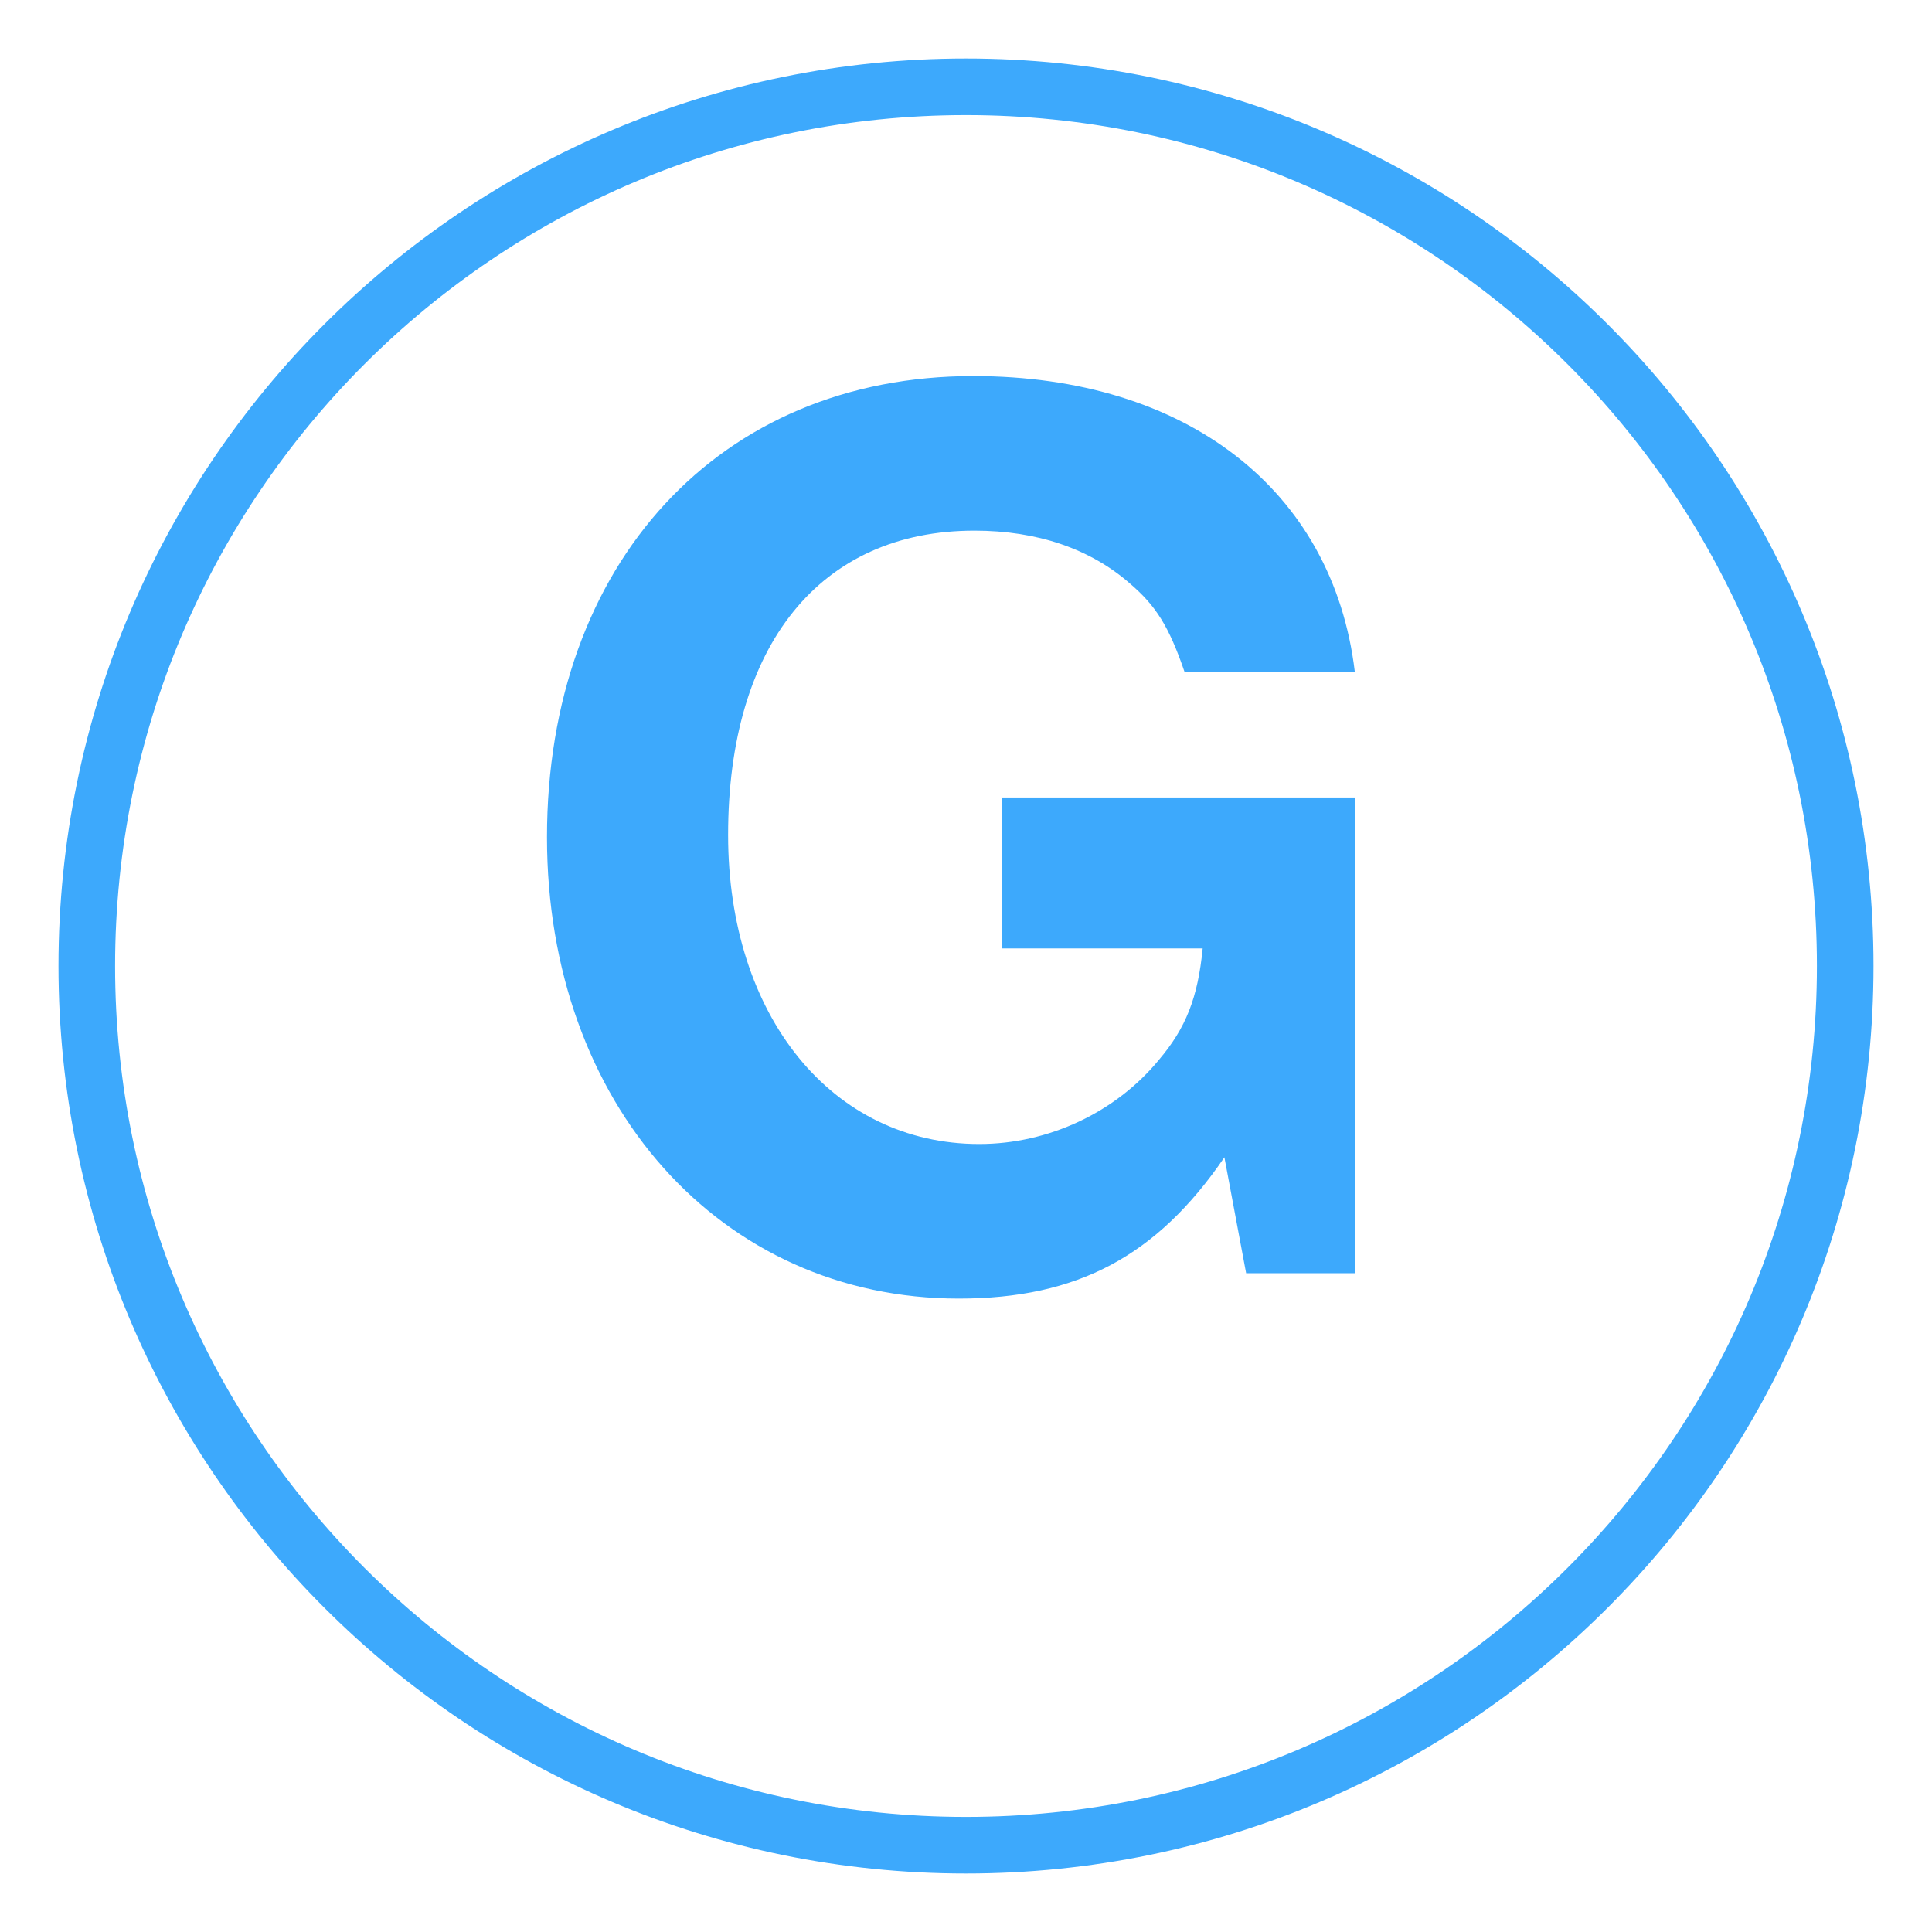
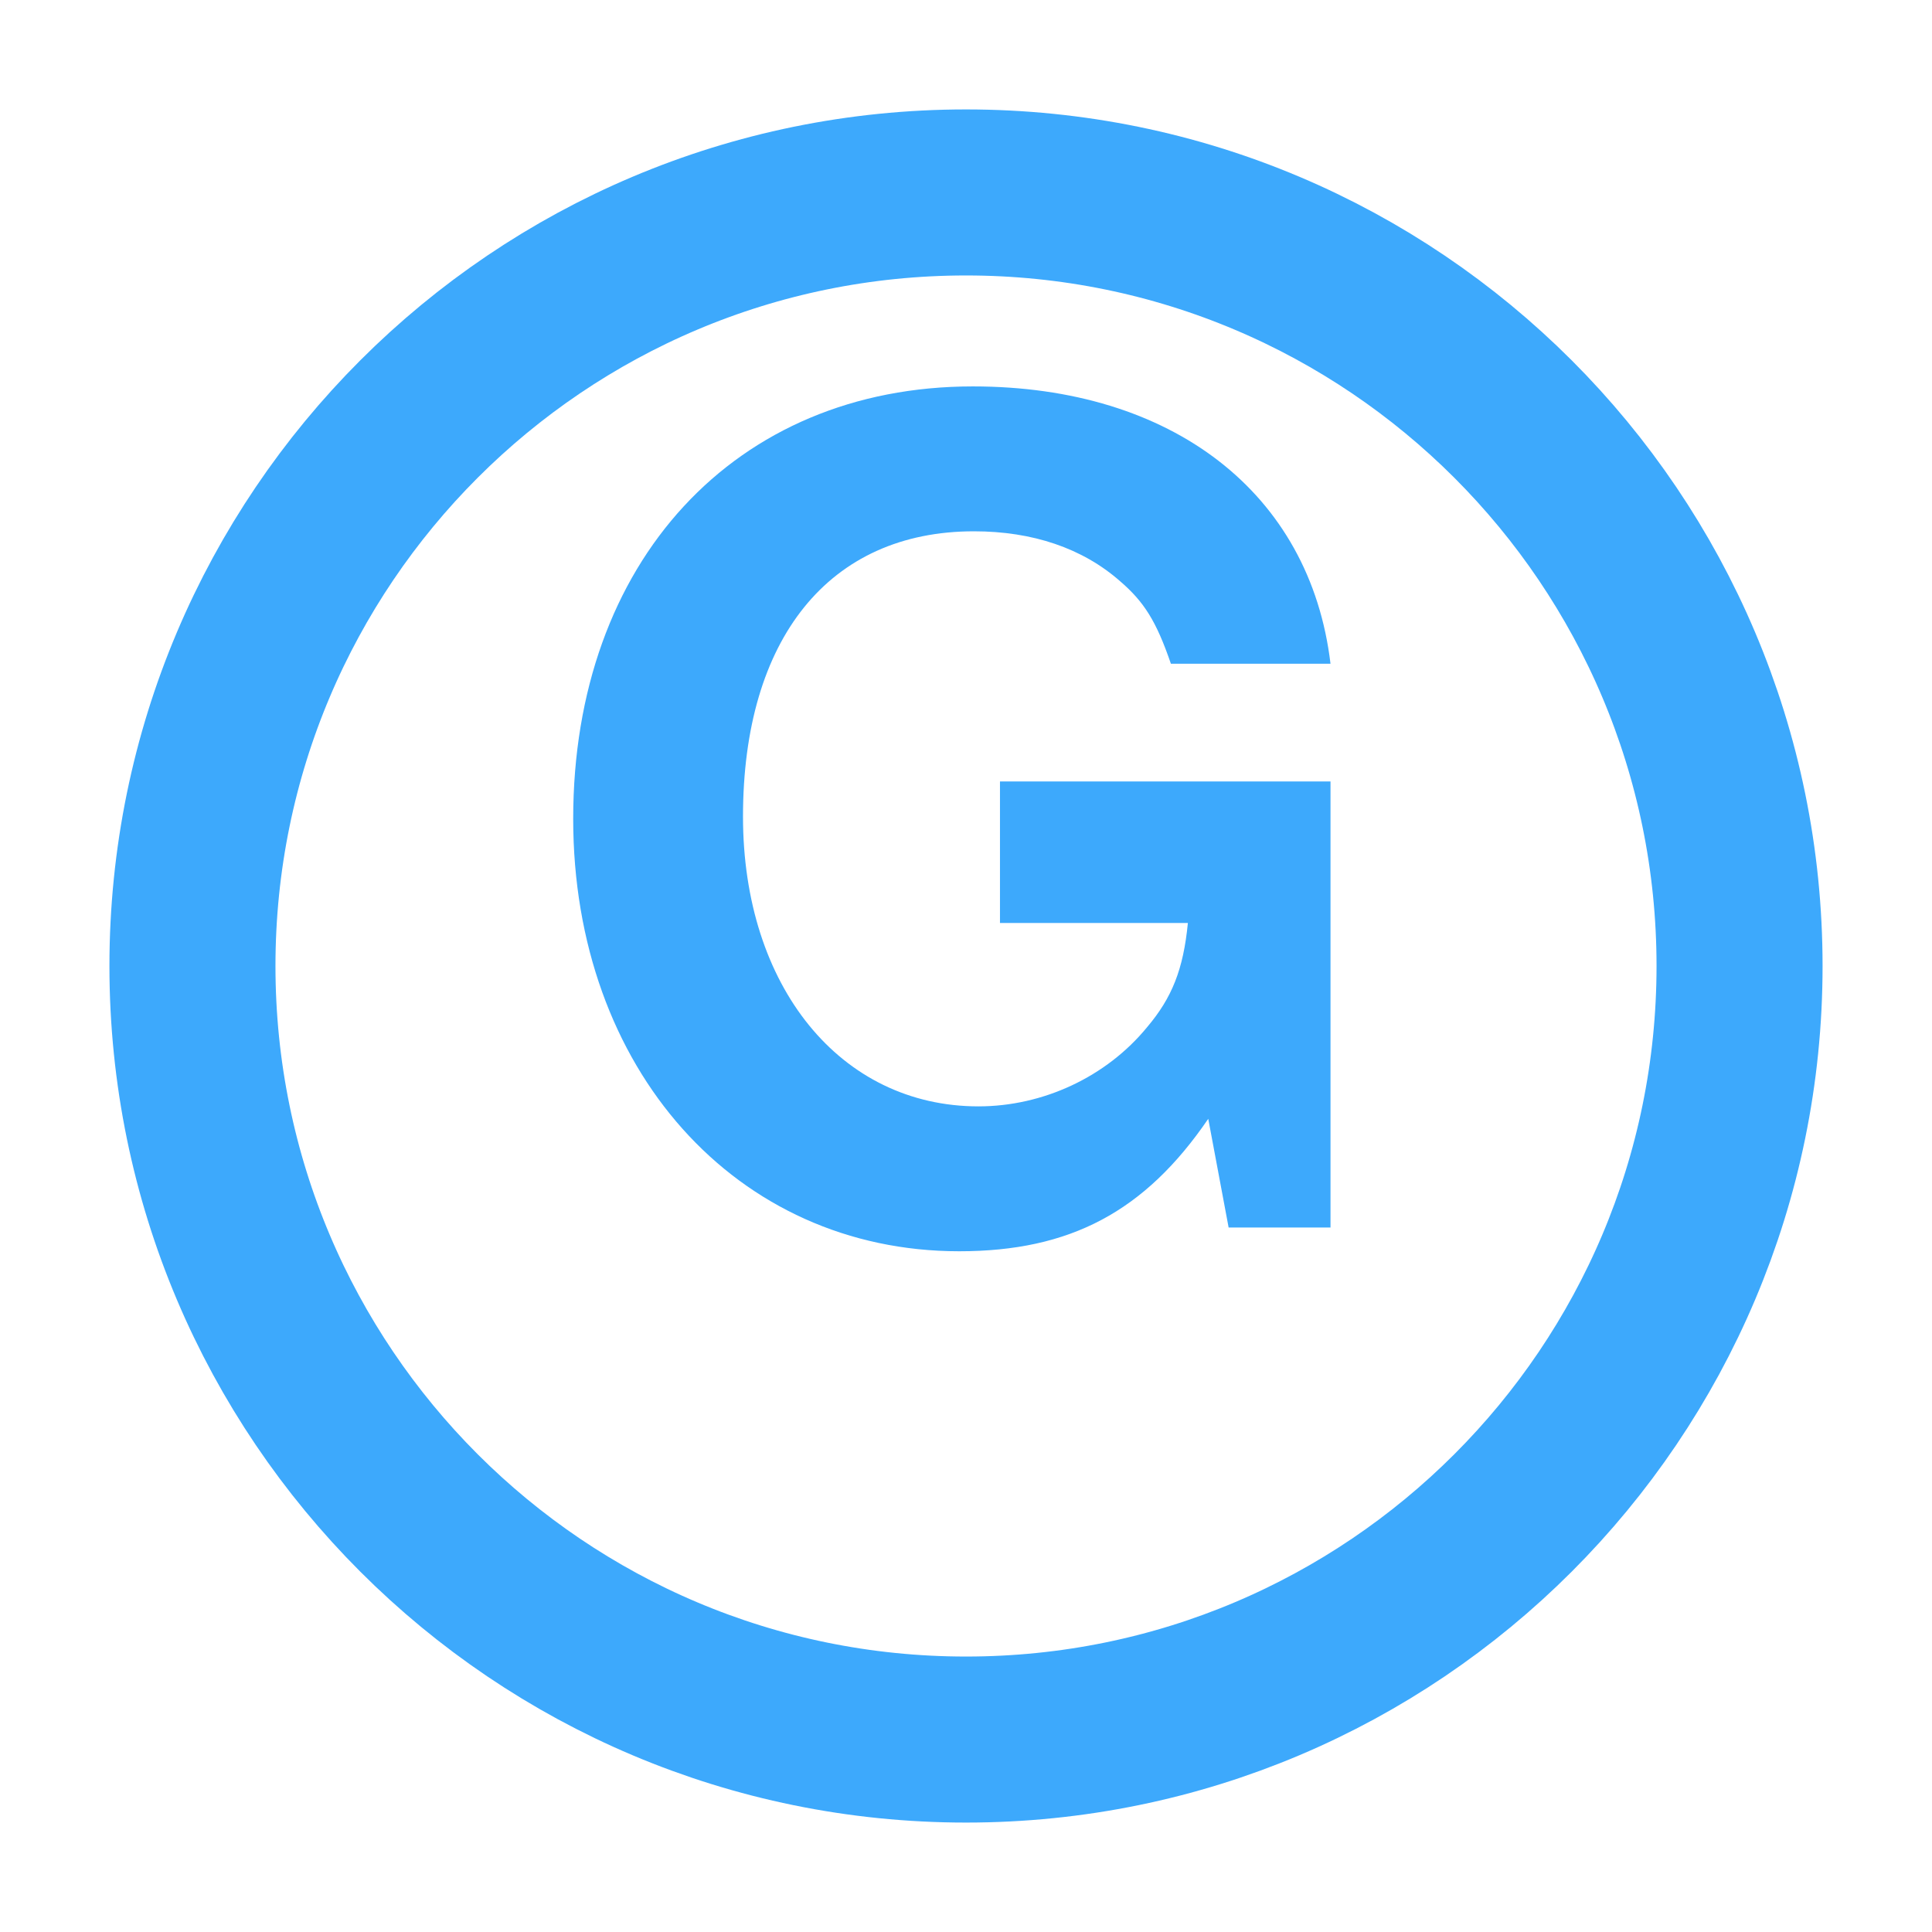
<svg xmlns="http://www.w3.org/2000/svg" width="1024" height="1024" viewBox="0 0 1024 1024">
-   <circle cx="512" cy="512" r="466" fill="none" stroke="#3DA9FC" stroke-width="30" />
-   <text x="512" y="527" font-family="Helvetica, Arial, sans-serif" font-weight="700" font-size="640" fill="#3DA9FC" text-anchor="middle" dominant-baseline="central">G</text>
+   <circle cx="512" cy="512" r="410" fill="none" stroke="#3DA9FC" stroke-width="88" />
+   <text x="512" y="512" font-family="Helvetica, Arial, sans-serif" font-weight="700" font-size="600" fill="#3DA9FC" text-anchor="middle" dominant-baseline="central">G</text>
</svg>
